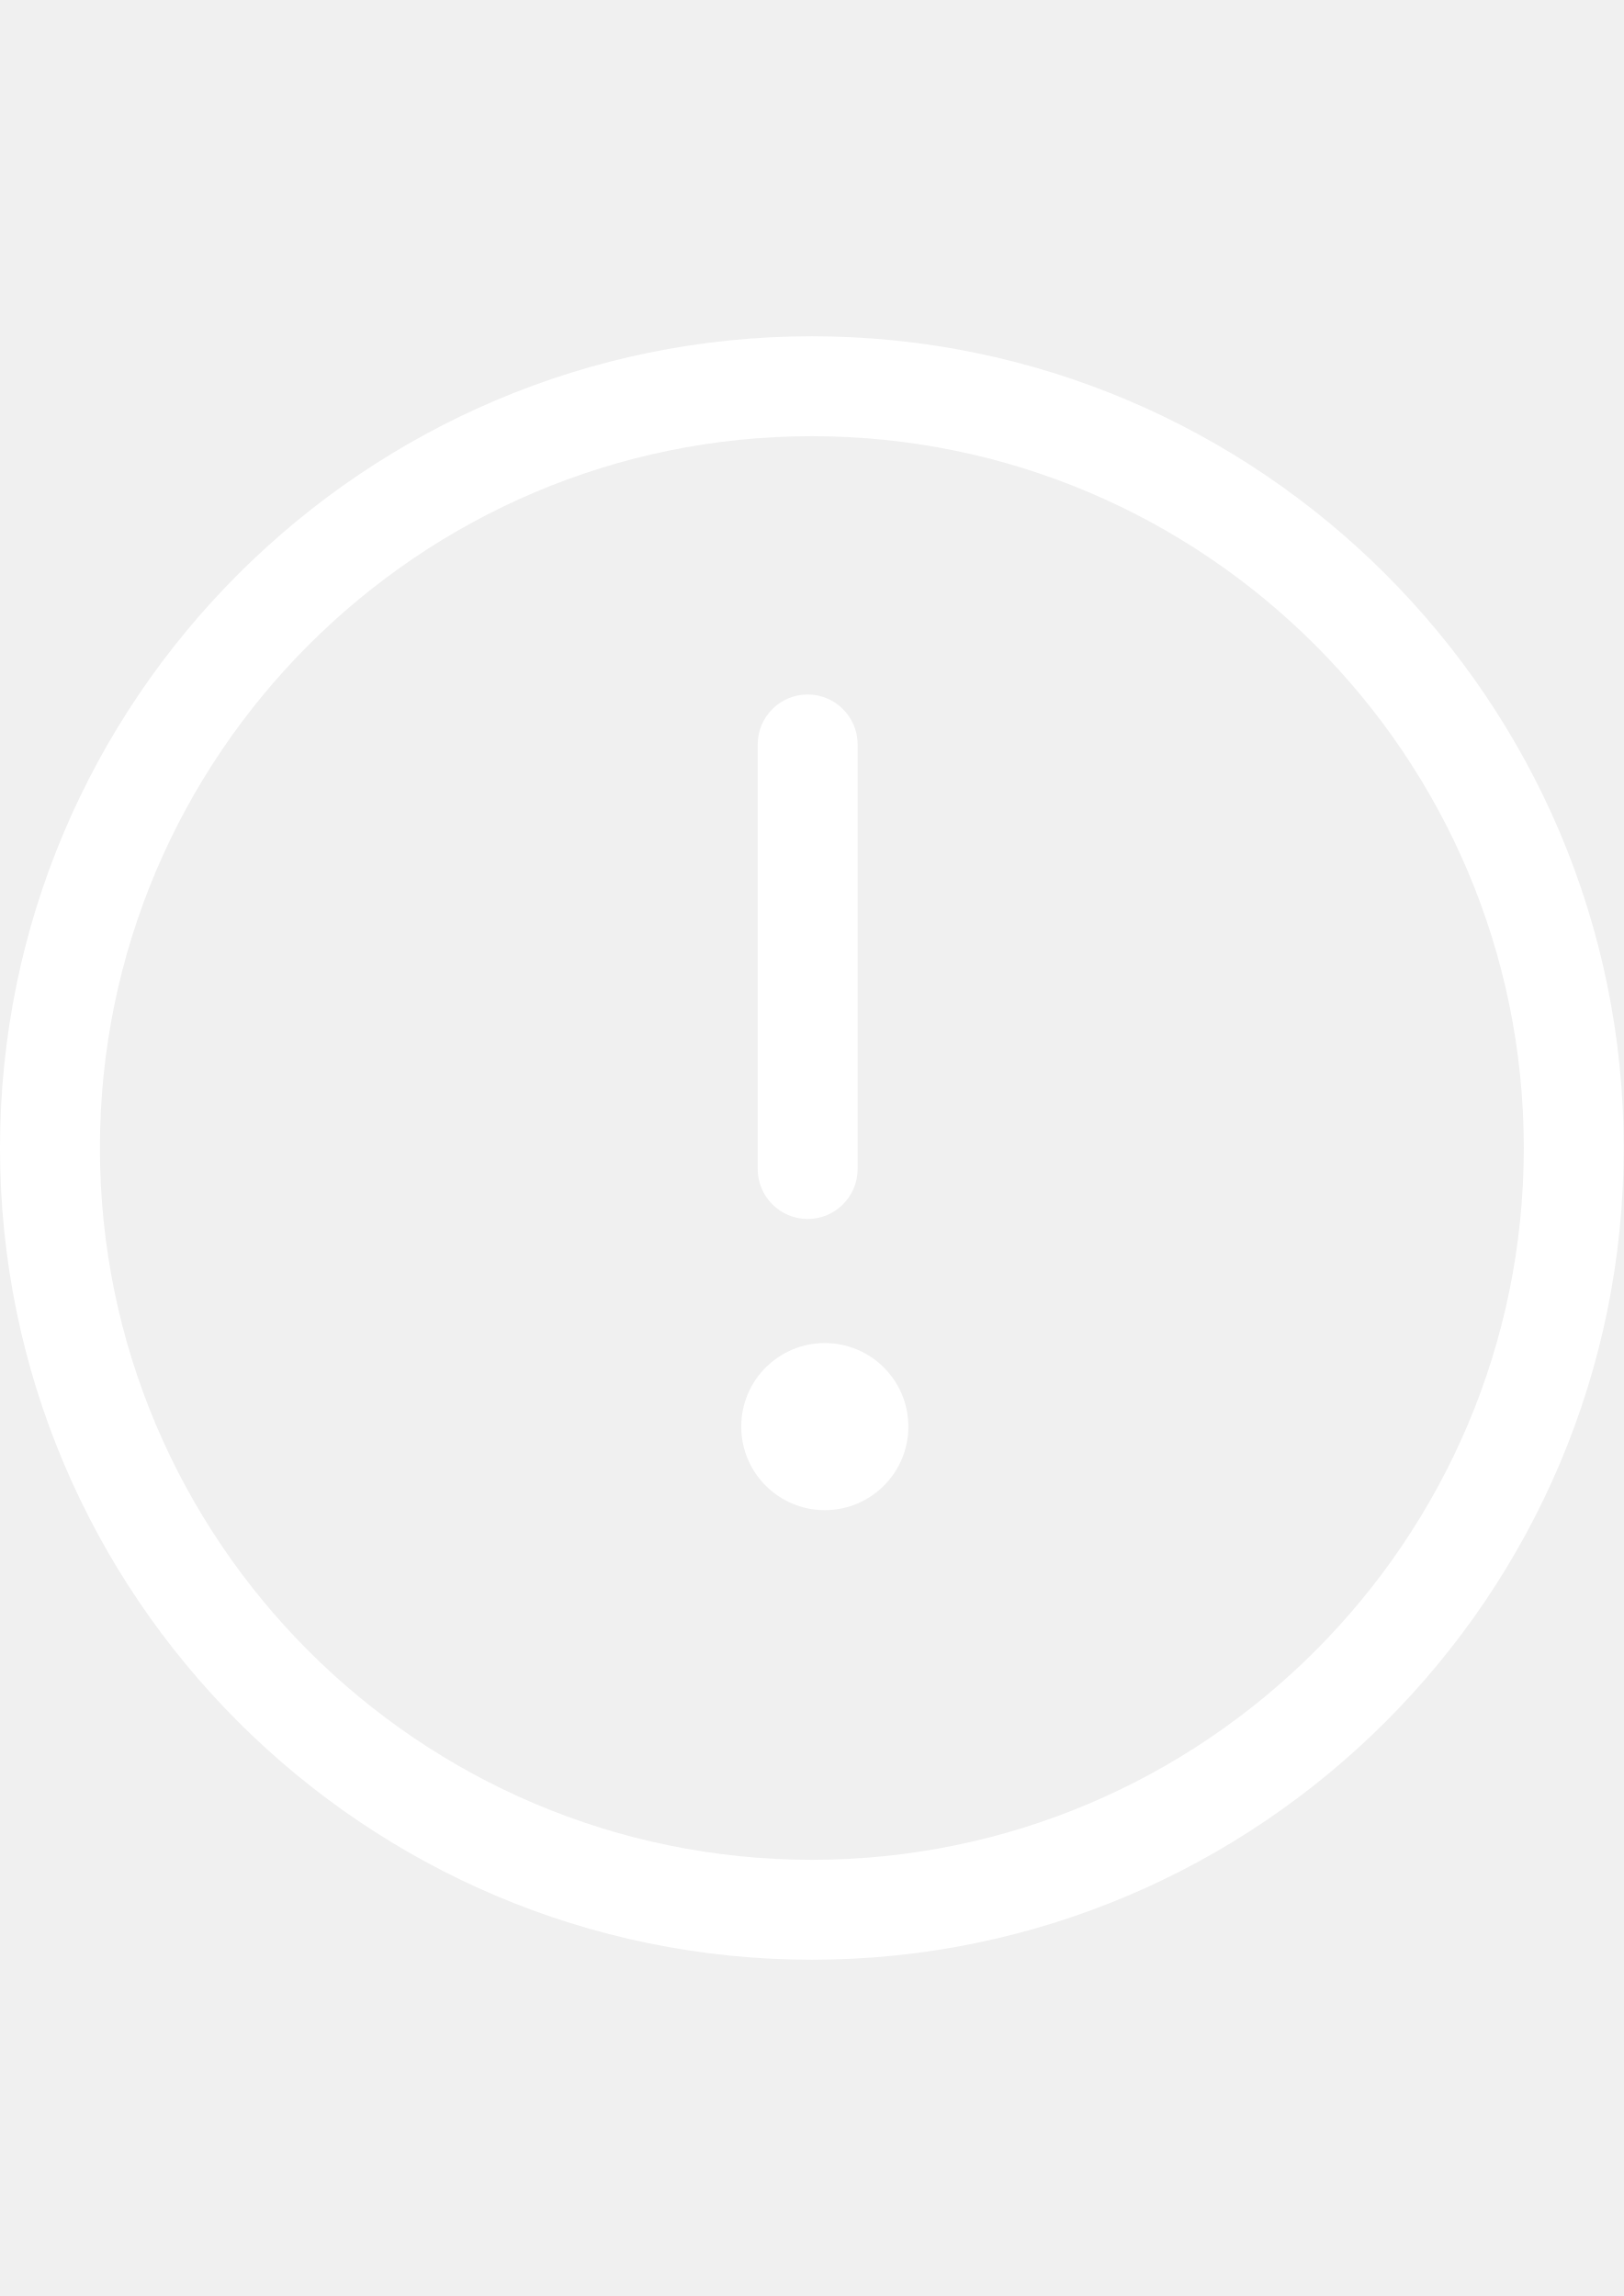
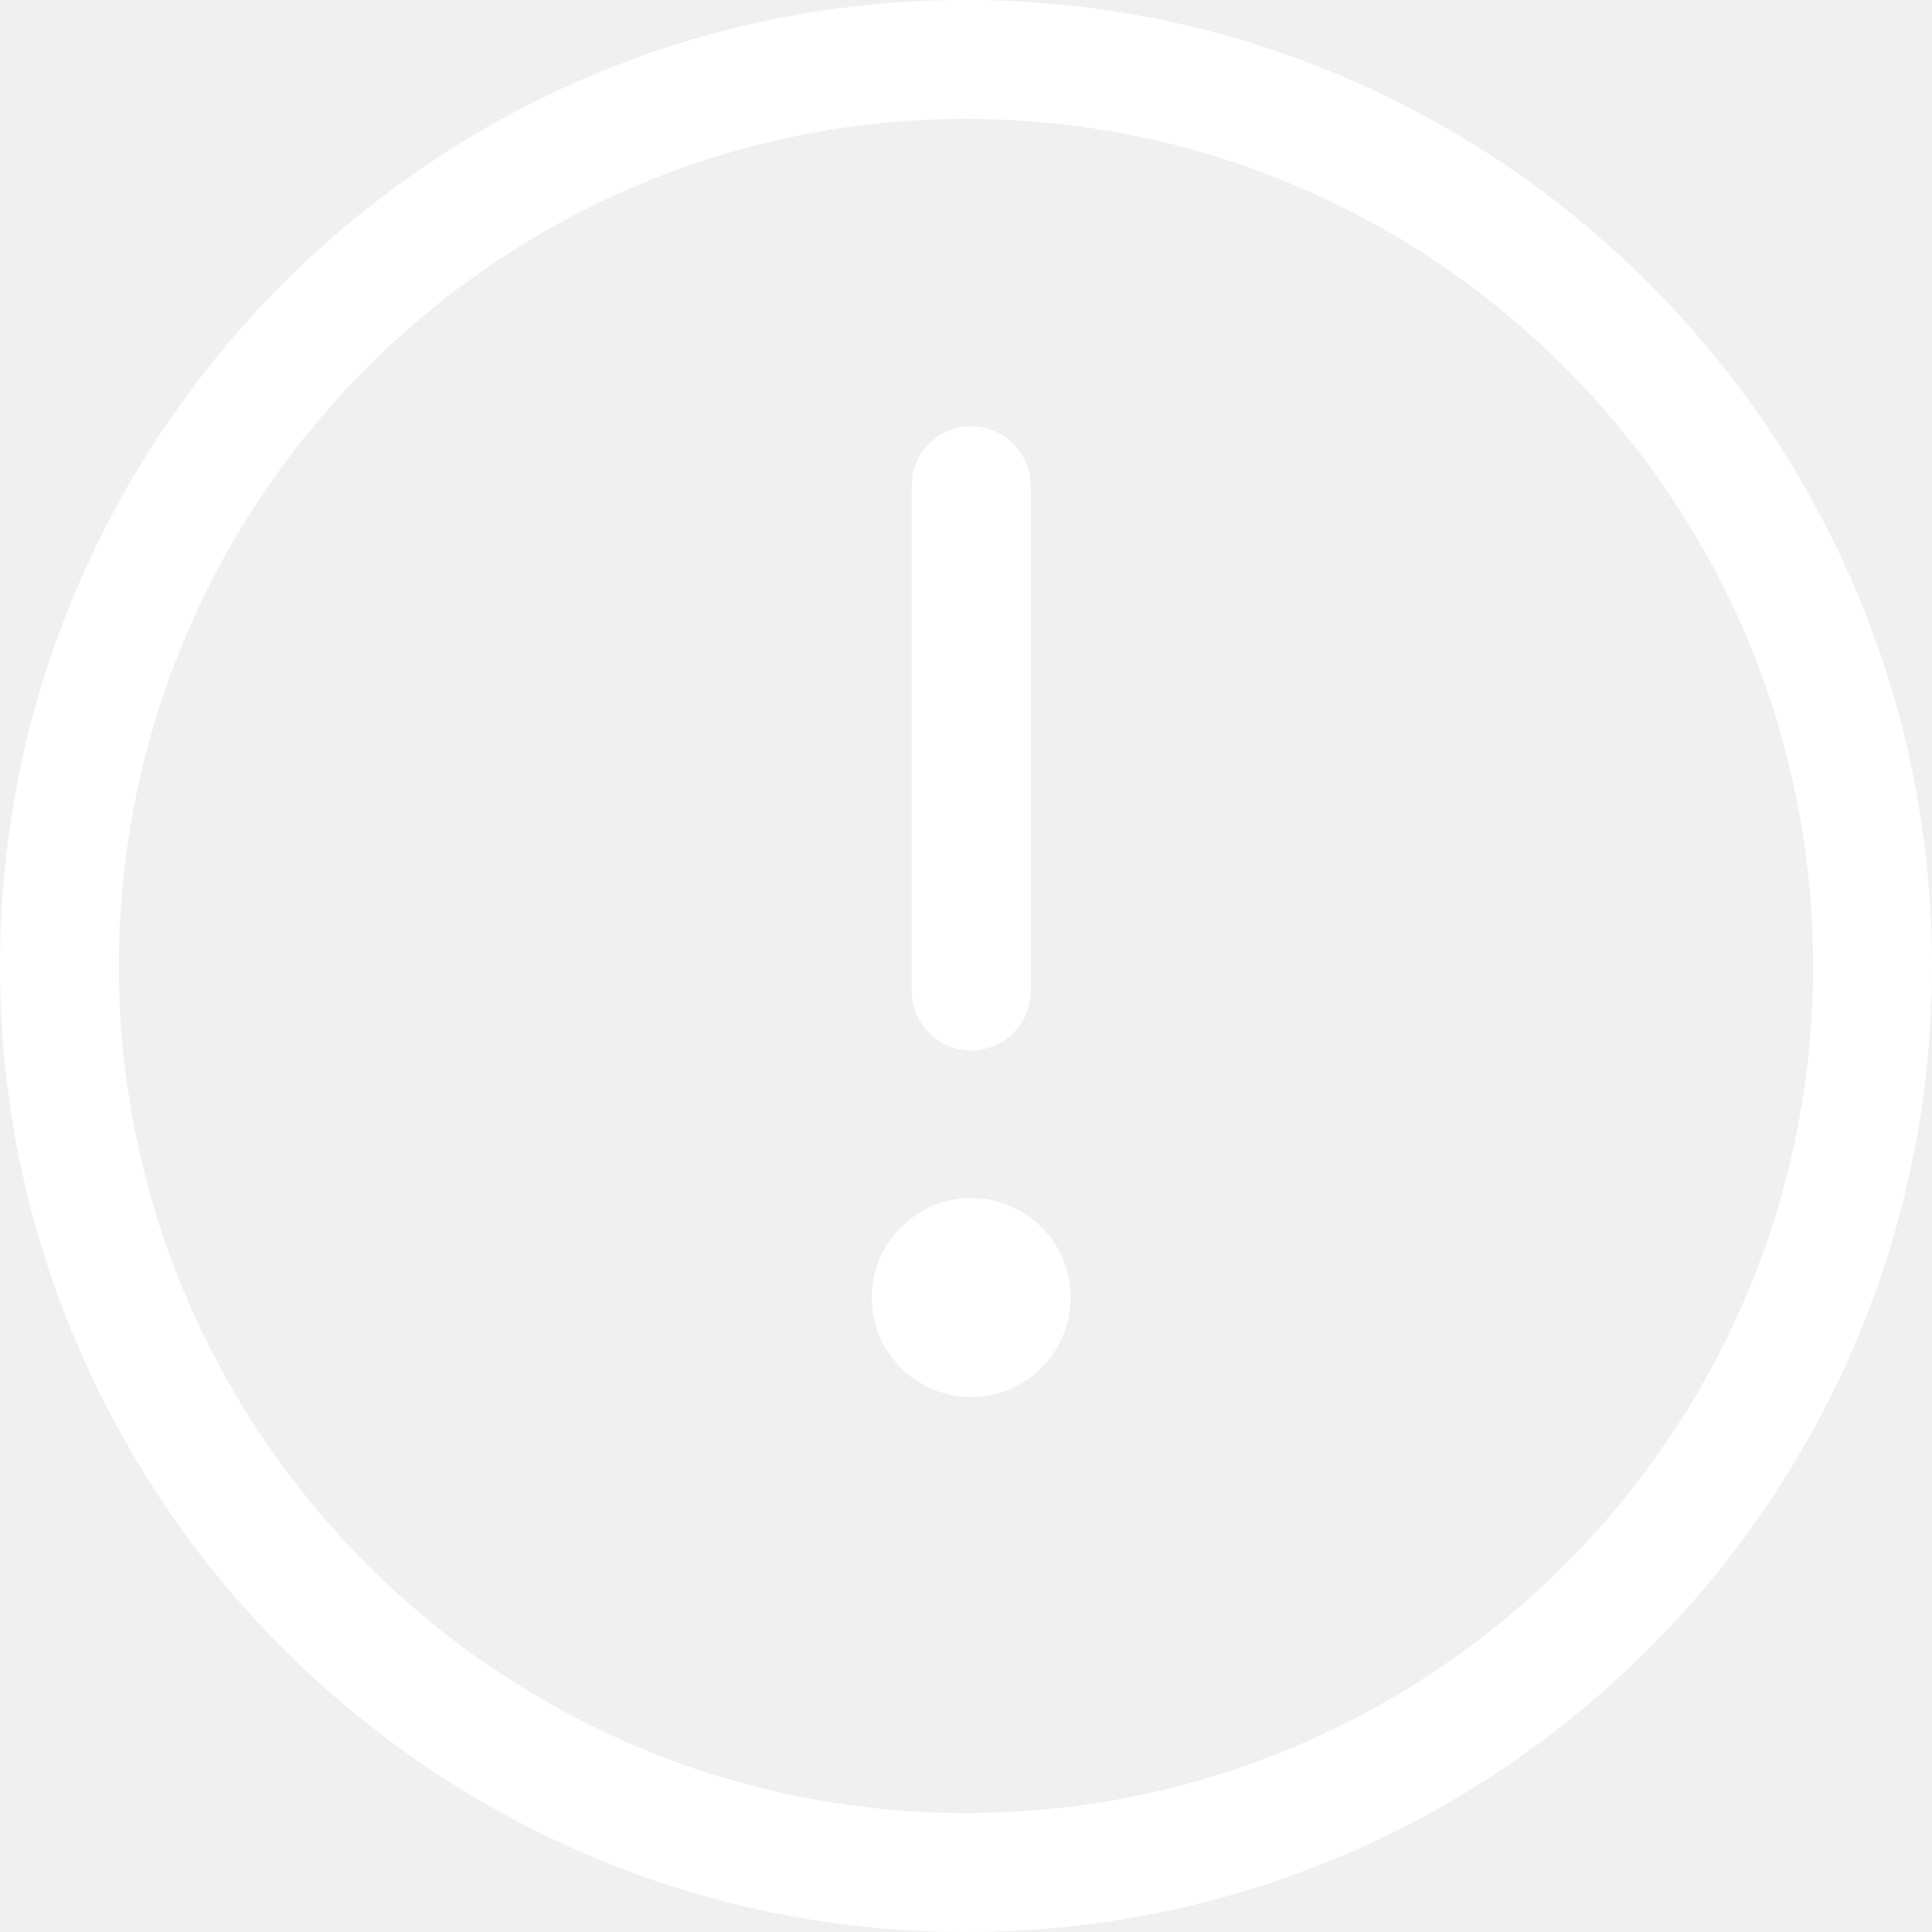
- <svg xmlns="http://www.w3.org/2000/svg" version="1.1" id="Capa_1" x="0px" y="0px" width="595.279px" height="841.891px" viewBox="0 0 595.279 841.891" enable-background="new 0 0 595.279 841.891" xml:space="preserve">
+ <svg xmlns="http://www.w3.org/2000/svg" version="1.1" id="Capa_1" x="0px" y="0px" width="595.279px" height="595.281px" viewBox="0 0 595.279 595.281" enable-background="new 0 0 595.279 595.281" xml:space="preserve">
  <g>
    <g>
-       <path fill="#FFFFFF" d="M297.64,718.585c164.114,0,297.64-133.517,297.64-297.64c0-164.124-133.524-297.641-297.64-297.641    S0,256.822,0,420.945S133.526,718.585,297.64,718.585z M297.64,159.938c143.921,0,261.008,117.087,261.008,261.008    c0,143.92-117.087,261.007-261.008,261.007c-143.92,0-261.008-117.087-261.008-261.007    C36.633,277.024,153.72,159.938,297.64,159.938z" />
-       <circle fill="#FFFFFF" cx="302.384" cy="523.104" r="30.634" />
-       <path fill="#FFFFFF" d="M296.102,446.973c10.109,0,18.314-8.206,18.314-18.315V272.968c0-10.111-8.205-18.316-18.314-18.316    c-10.111,0-18.316,8.206-18.316,18.316v155.688C277.785,438.767,285.99,446.973,296.102,446.973z" />
+       <path fill="#FFFFFF" d="M297.64,595.281c164.114,0,297.64-133.518,297.64-297.64C595.28,133.517,461.758,0,297.64,0    S0,133.518,0,297.641C0,461.764,133.526,595.281,297.64,595.281z M297.64,36.634c143.921,0,261.008,117.087,261.008,261.008    c0,143.92-117.087,261.006-261.008,261.006c-143.92,0-261.01-117.086-261.01-261.006C36.633,153.72,153.72,36.634,297.64,36.634z" />
+       <circle fill="#FFFFFF" cx="299.242" cy="399.8" r="30.634" />
+       <path fill="#FFFFFF" d="M299.244,323.668c10.108,0,18.313-8.206,18.313-18.313v-155.69c0-10.111-8.205-18.316-18.313-18.316    c-10.111,0-18.315,8.206-18.315,18.316v155.688C280.927,315.462,289.132,323.668,299.244,323.668z" />
    </g>
  </g>
</svg>
